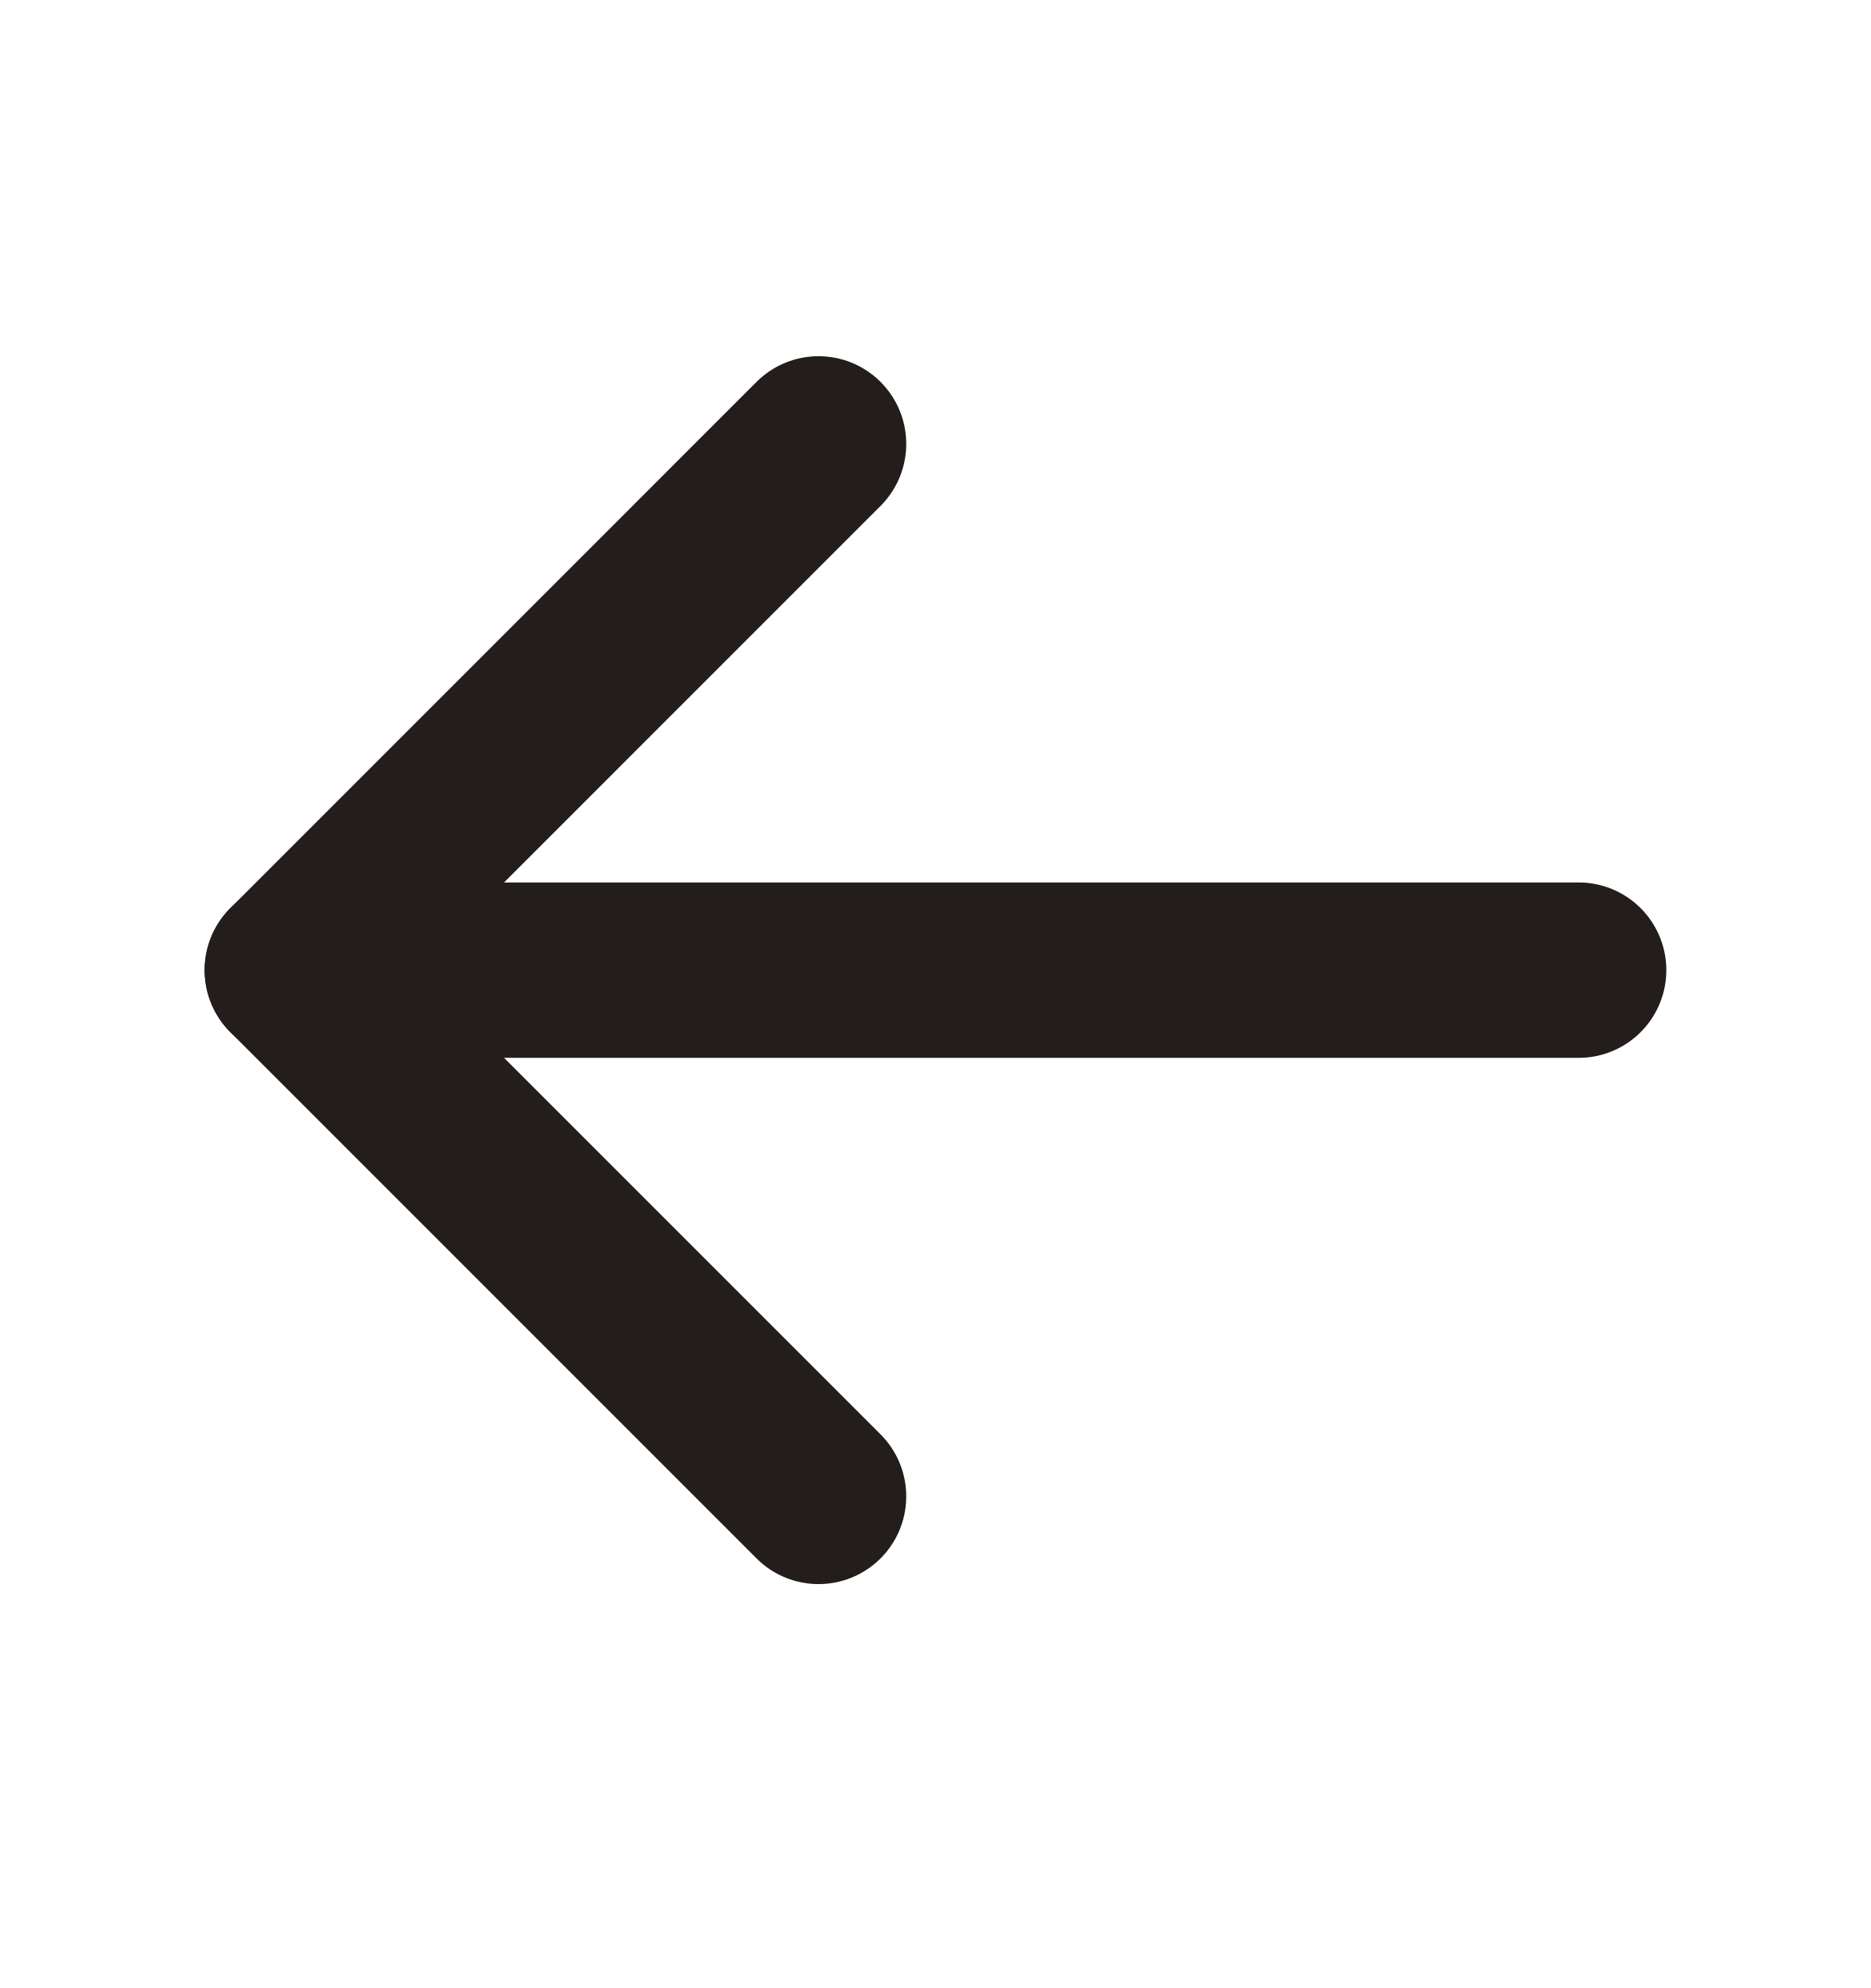
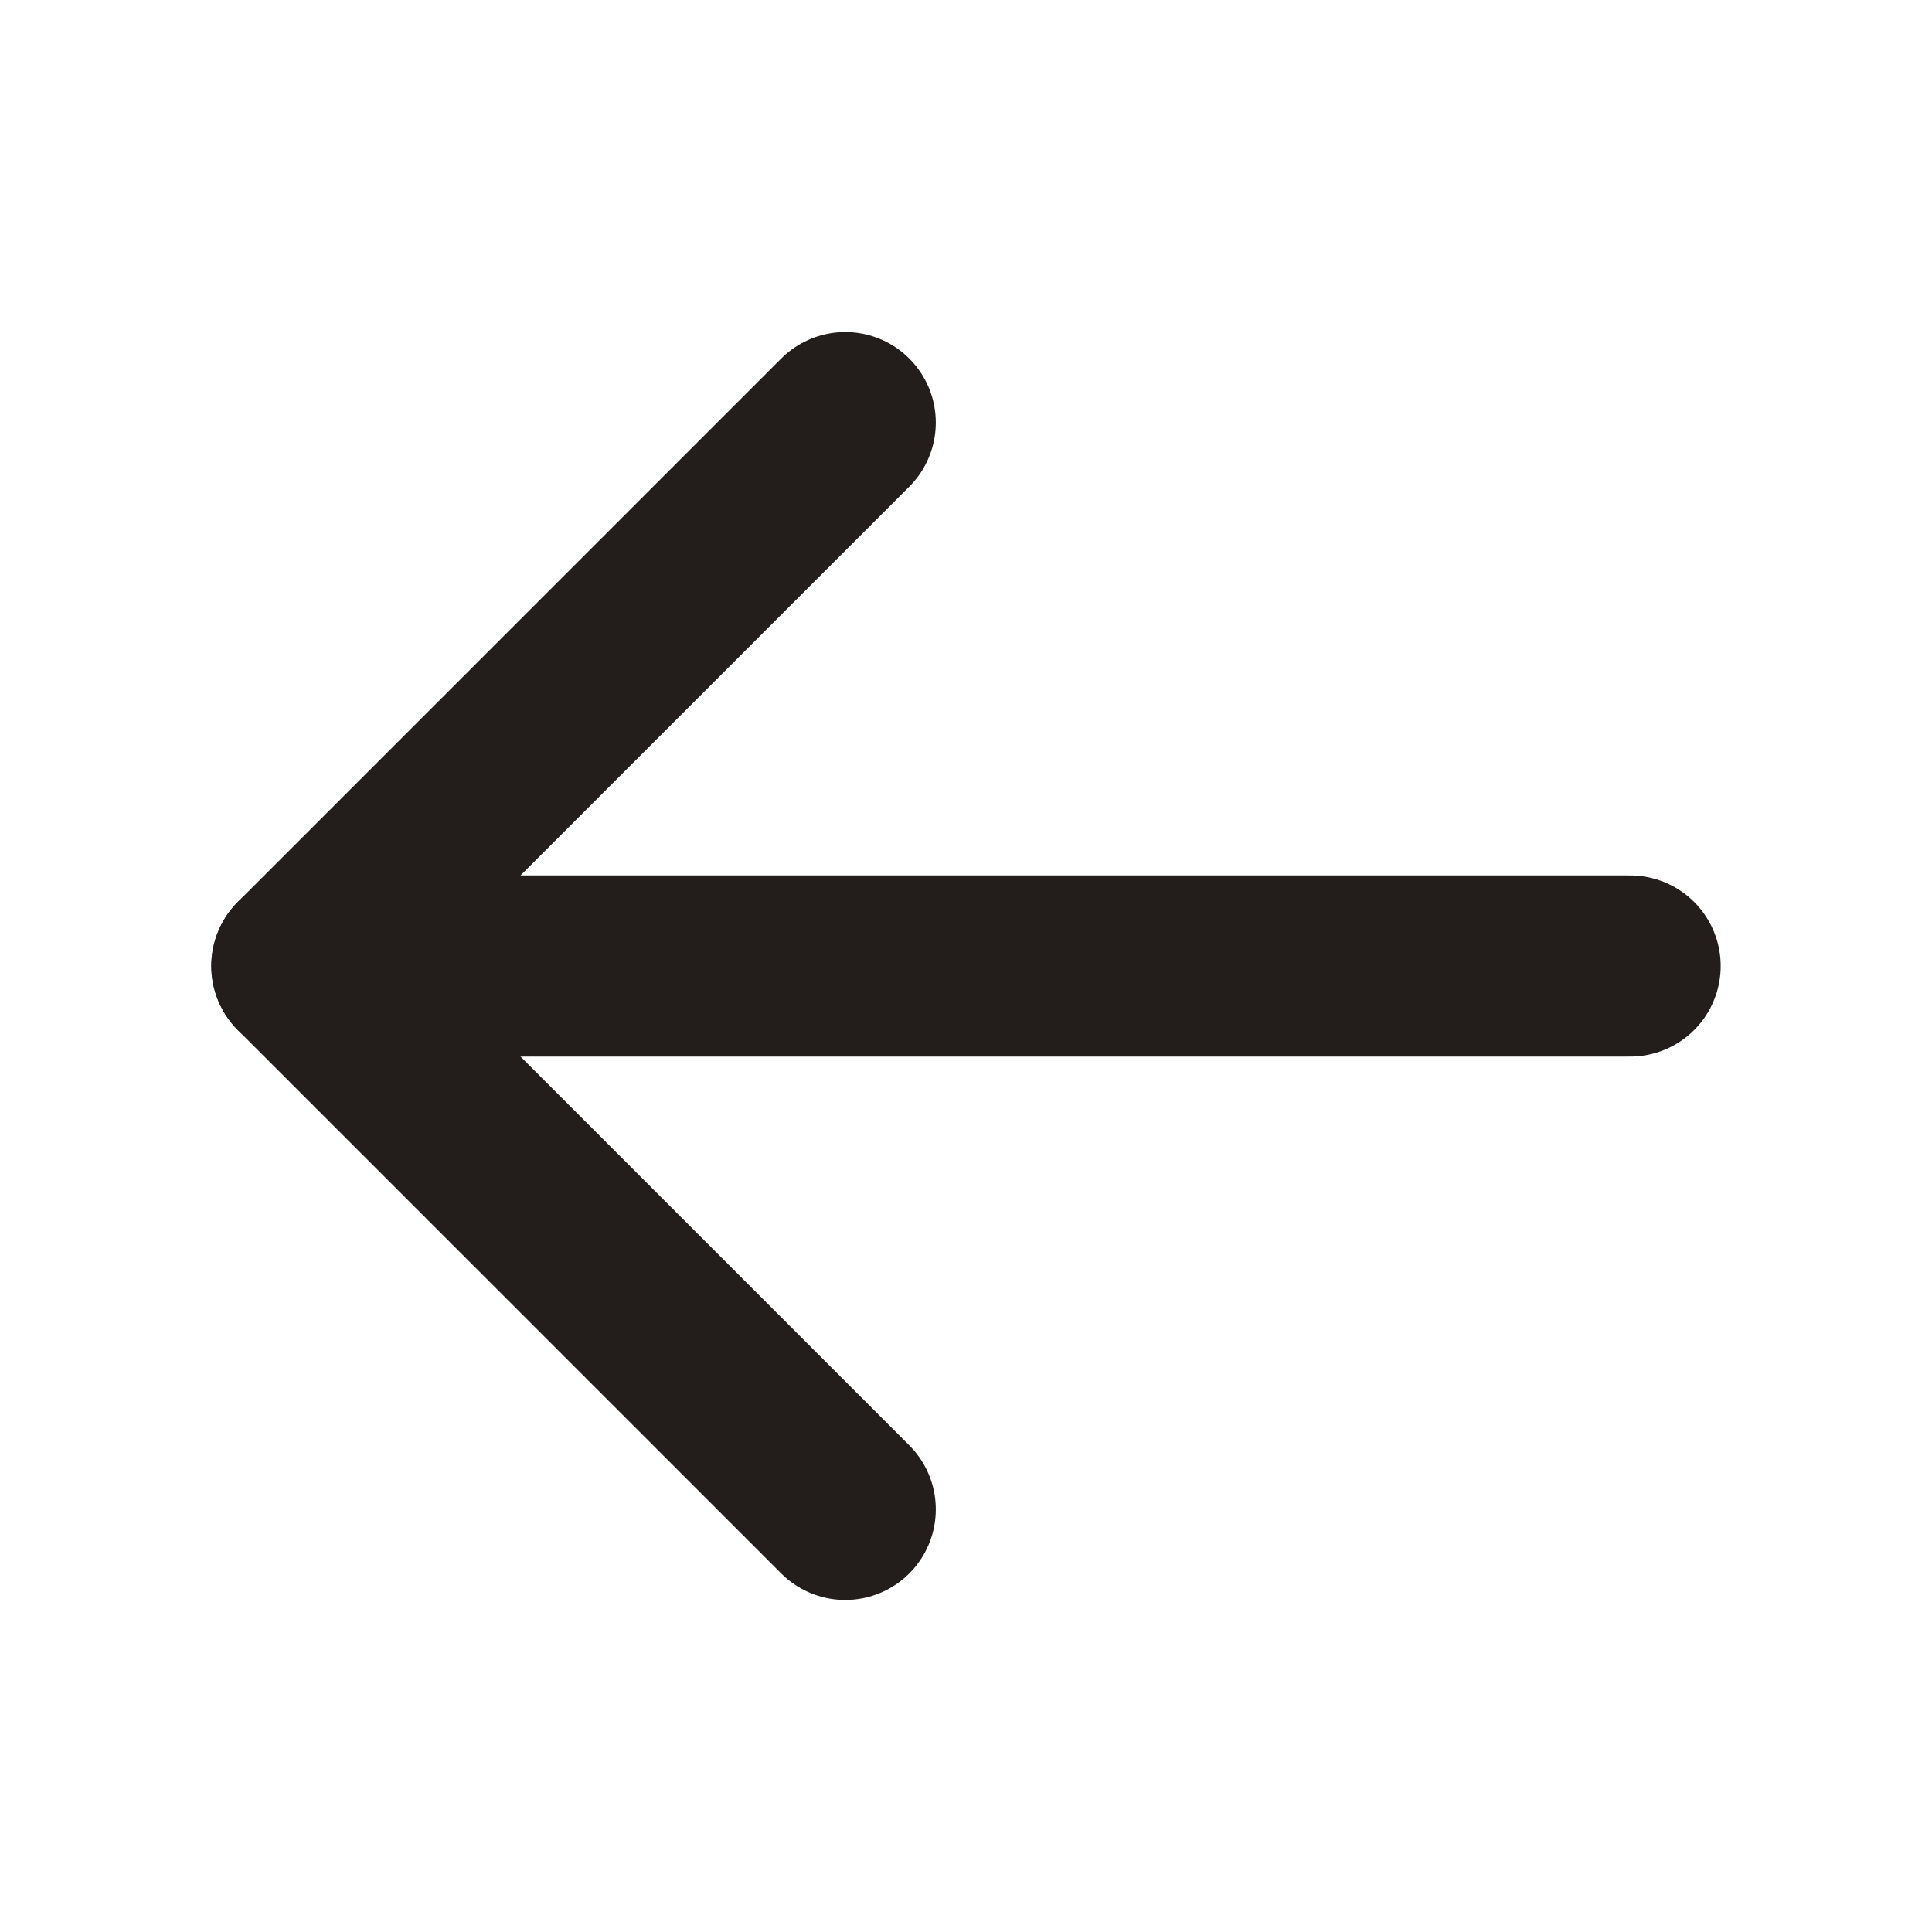
- <svg xmlns="http://www.w3.org/2000/svg" width="16" height="17" viewBox="0 0 16 17" fill="none">
-   <path d="M13.5 8.296H2.5" stroke="#231E1B" stroke-width="1.5" stroke-linecap="round" stroke-linejoin="round" />
-   <path d="M7 3.796L2.5 8.296L7 12.796" stroke="#231E1B" stroke-width="1.5" stroke-linecap="round" stroke-linejoin="round" />
+ <svg xmlns="http://www.w3.org/2000/svg" width="16" height="16" viewBox="0 0 16 16" fill="none">
+   <g id="ArrowLeft">
+     <path id="Vector" d="M13.5 8H2.5" stroke="#231E1B" stroke-width="1.5" stroke-linecap="round" stroke-linejoin="round" />
+     <path id="Vector_2" d="M7 3.5L2.5 8L7 12.5" stroke="#231E1B" stroke-width="1.5" stroke-linecap="round" stroke-linejoin="round" />
+   </g>
</svg>
